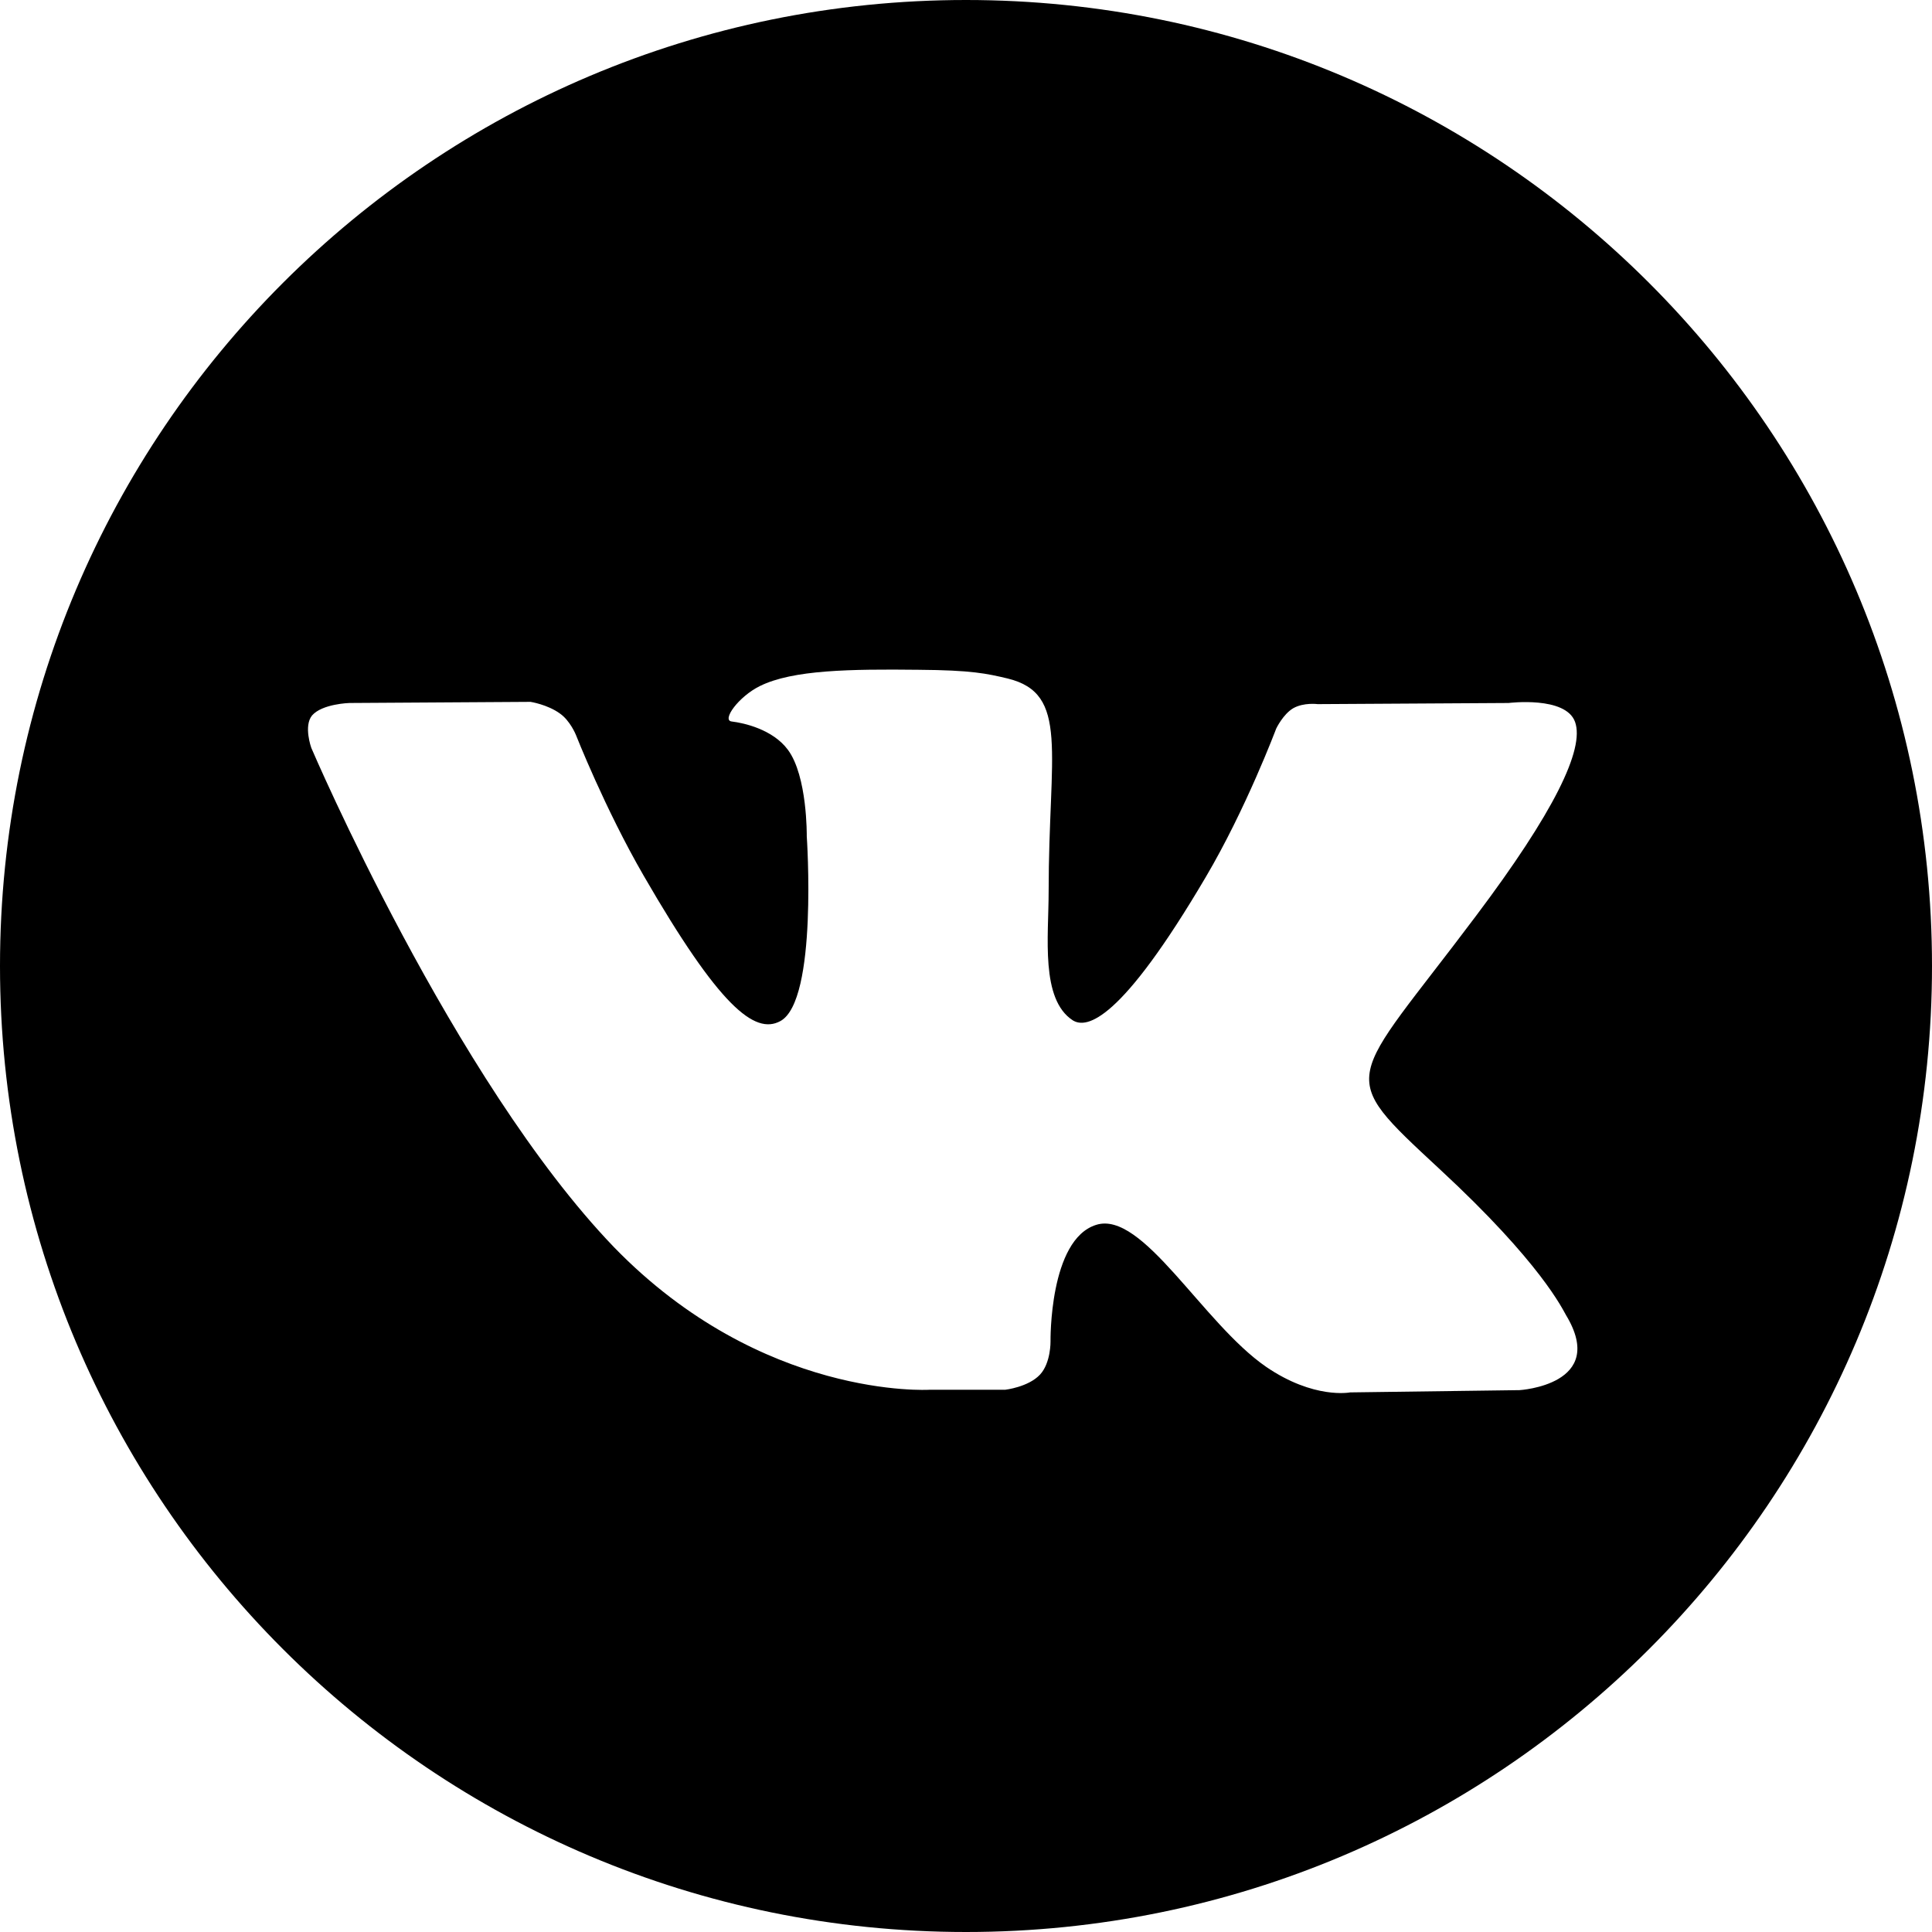
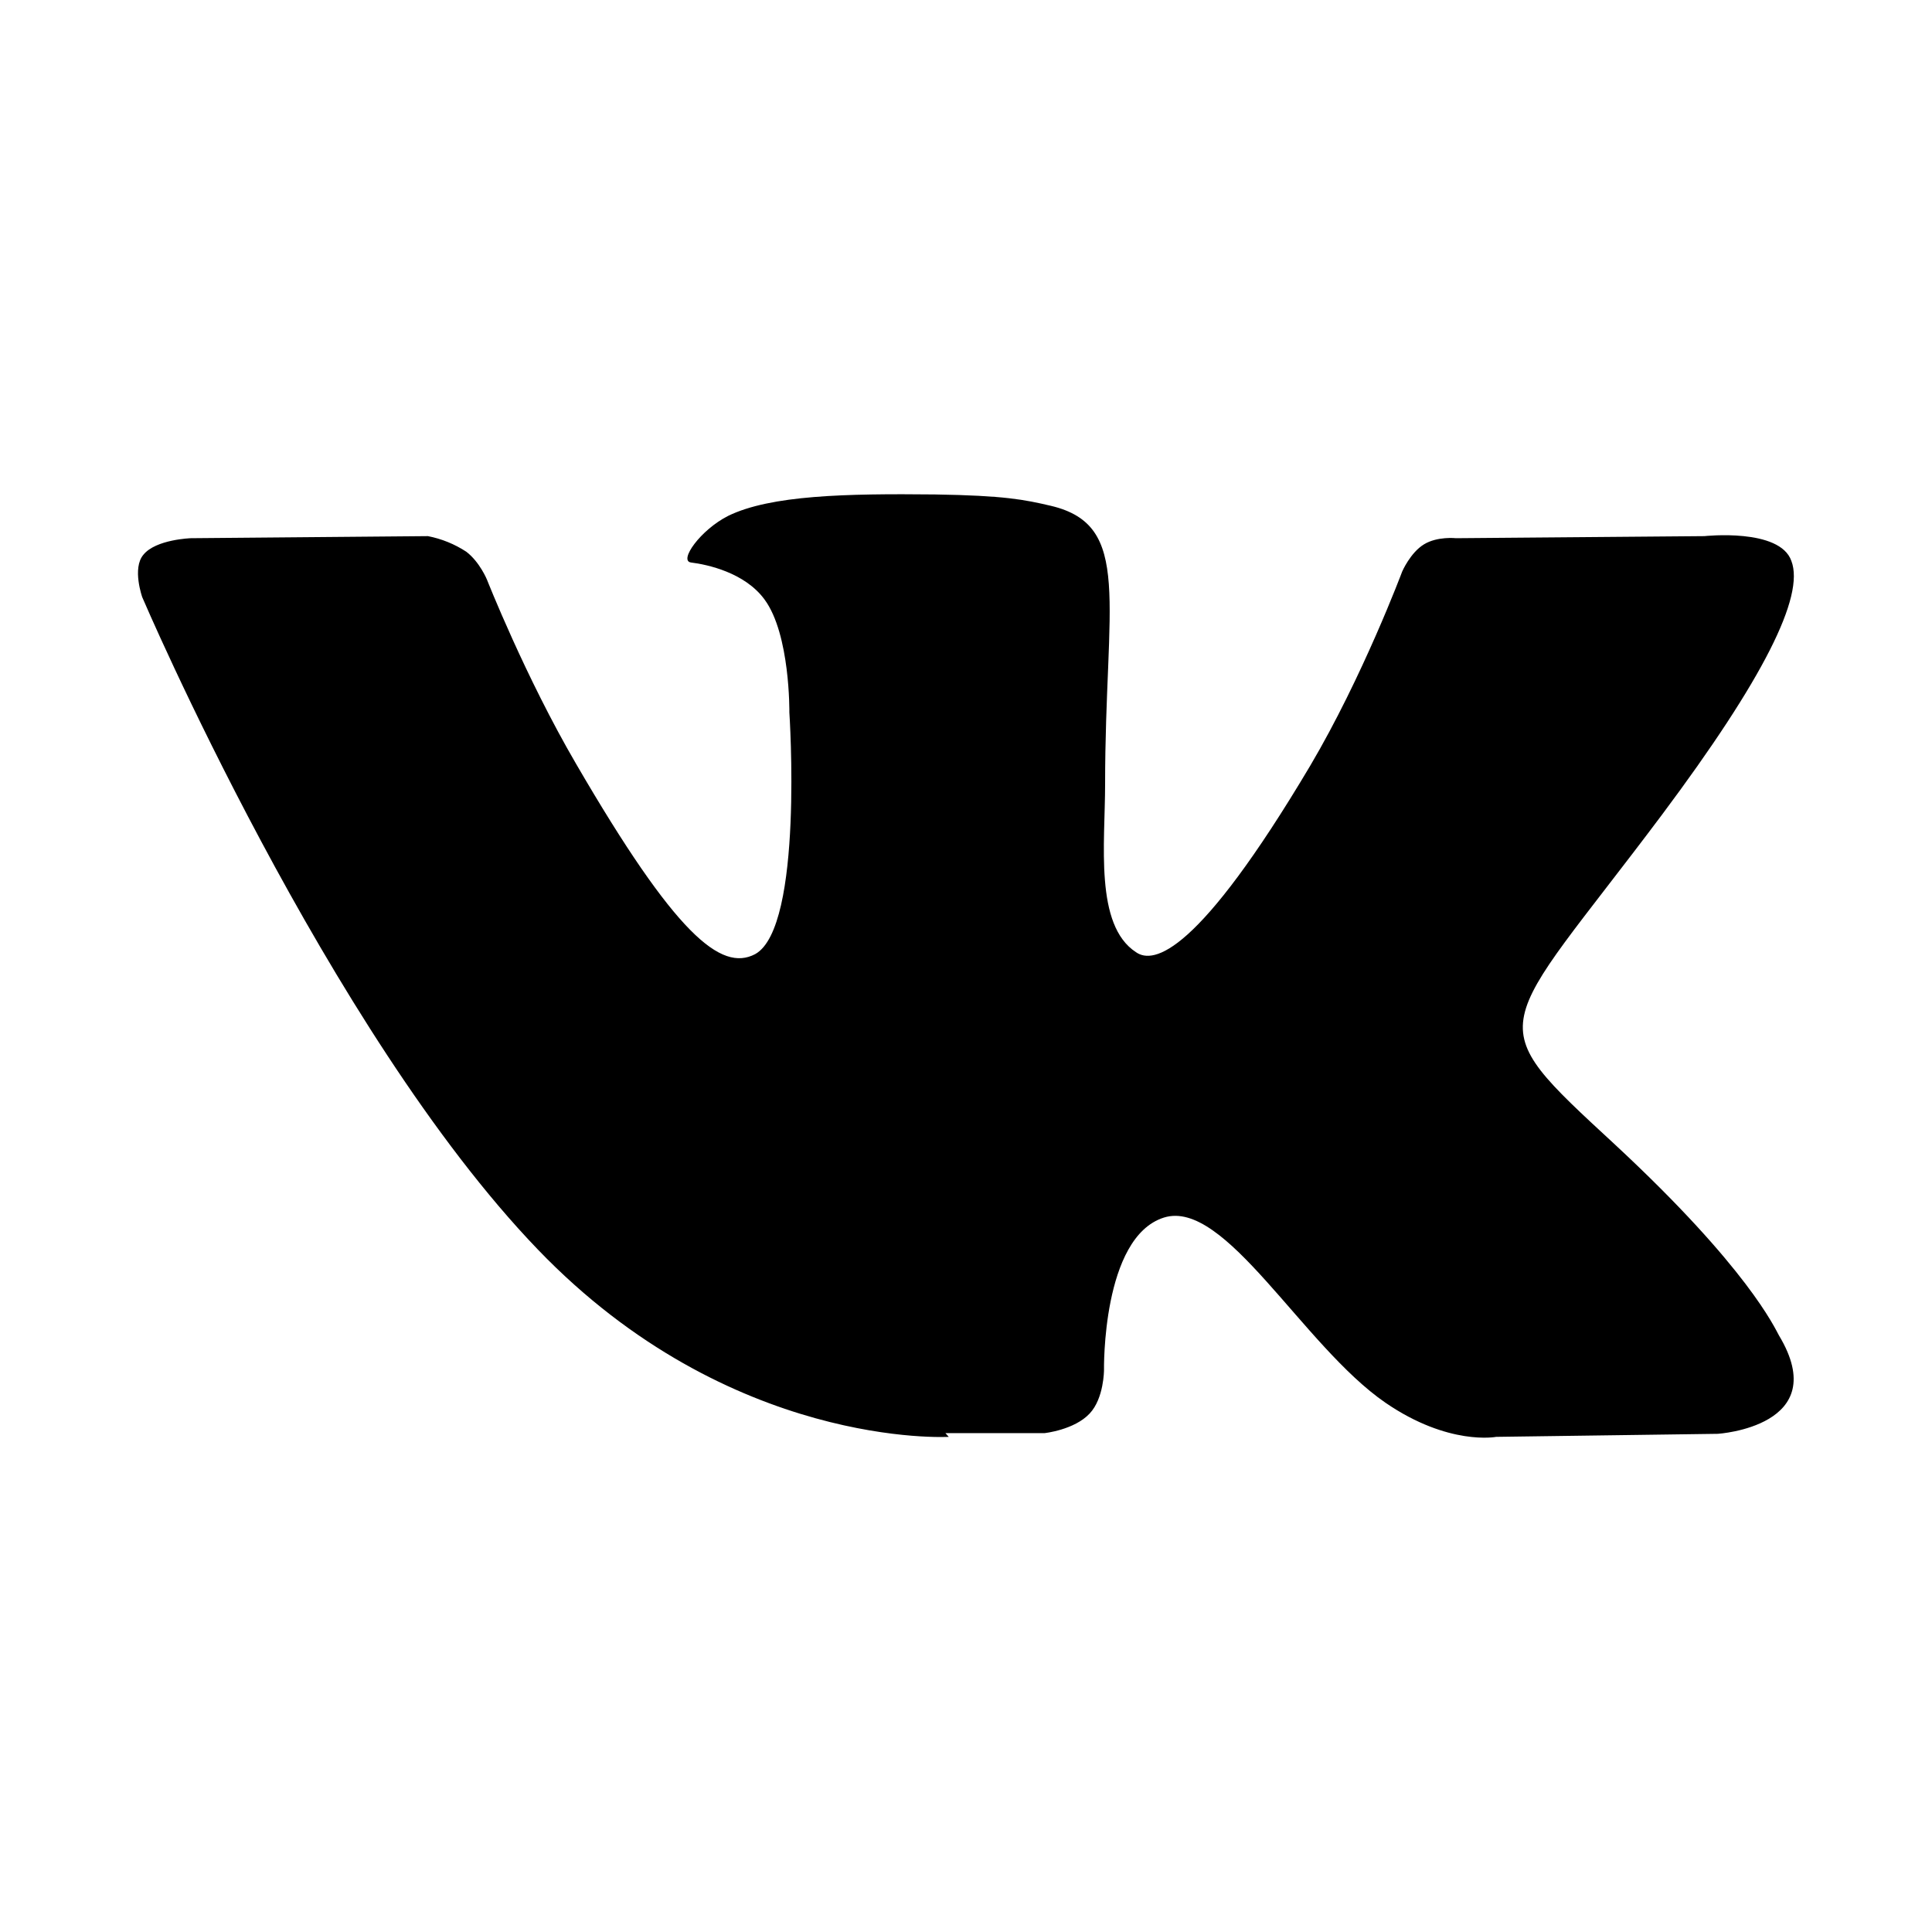
- <svg xmlns="http://www.w3.org/2000/svg" viewBox="0 0 512 512">
-   <path class="st0" d="M256 0C114.6 0 0 114.6 0 256s114.6 256 256 256 256-114.6 256-256S397.4 0 256 0zm146.7 368.4l-44.9.6s-9.6 1.9-22.3-6.8c-16.8-11.6-32.7-41.5-45-37.6-12.5 3.9-12.1 30.9-12.1 30.9s.1 5.7-2.8 8.8c-3.1 3.3-9.2 4-9.2 4h-20.1s-44.3 2.7-83.6-37.8c-42.6-44.3-80.2-132.3-80.2-132.3s-2.1-5.8.2-8.6c2.7-3.1 9.9-3.3 9.9-3.3l48-.3s4.5.7 7.8 3.1c2.7 1.9 4.2 5.6 4.2 5.6s7.7 19.6 18 37.4c20 34.6 29.4 42.2 36.2 38.5 10-5.4 7-49 7-49s.2-15.9-5-22.9c-4-5.4-11.6-7.1-14.9-7.5-2.7-.3 1.8-6.6 7.5-9.4 8.7-4.3 24-4.5 42-4.3 14.1.1 18.1 1 23.6 2.3 16.5 4 10.9 19.5 10.9 56.5 0 11.9-2.2 28.5 6.4 34.1 3.7 2.3 12.7.3 35.2-37.9 10.7-18.1 18.7-39.4 18.7-39.4s1.8-3.8 4.5-5.4c2.8-1.6 6.5-1.1 6.5-1.1l50.6-.3s15.1-1.9 17.6 5c2.6 7.2-5.6 24-26.3 51.5-33.9 45.2-37.6 41-9.5 67.1 26.9 24.9 32.5 37.1 33.4 38.6 11.2 18.5-12.3 19.9-12.3 19.9z" />
+ <svg xmlns="http://www.w3.org/2000/svg" aria-hidden="true" viewBox="0 0 14 14">
+   <path d="M6.85 10.385h.719s.216-.023.327-.142C8 10.133 8 9.928 8 9.928s-.016-.963.434-1.105c.444-.14 1.006.93 1.606 1.342.458.314.802.247.802.247l1.606-.022s.84-.053.443-.713c-.03-.053-.225-.488-1.185-1.38-1.006-.93-.871-.78.338-2.394.734-.982 1.035-1.583.937-1.838-.083-.24-.63-.18-.63-.18l-1.8.015s-.136-.015-.233.045c-.098.06-.157.196-.157.196s-.286.764-.668 1.41C8.682 6.915 8.36 6.99 8.232 6.9c-.302-.196-.224-.79-.224-1.217 0-1.32.202-1.875-.39-2.017-.196-.046-.341-.075-.843-.083-.645-.007-1.19.005-1.498.155-.202.102-.36.326-.27.338.12.015.39.073.533.268.187.253.18.818.18.818s.105 1.558-.248 1.752c-.247.13-.577-.14-1.297-1.378-.368-.63-.646-1.335-.646-1.335s-.052-.128-.15-.203a.781.781 0 00-.278-.113L1.384 3.9s-.255.008-.345.12c-.083.098-.008.308-.008.308s1.343 3.143 2.866 4.726c1.395 1.451 2.978 1.358 2.978 1.358l-.025-.028z" />
</svg>
